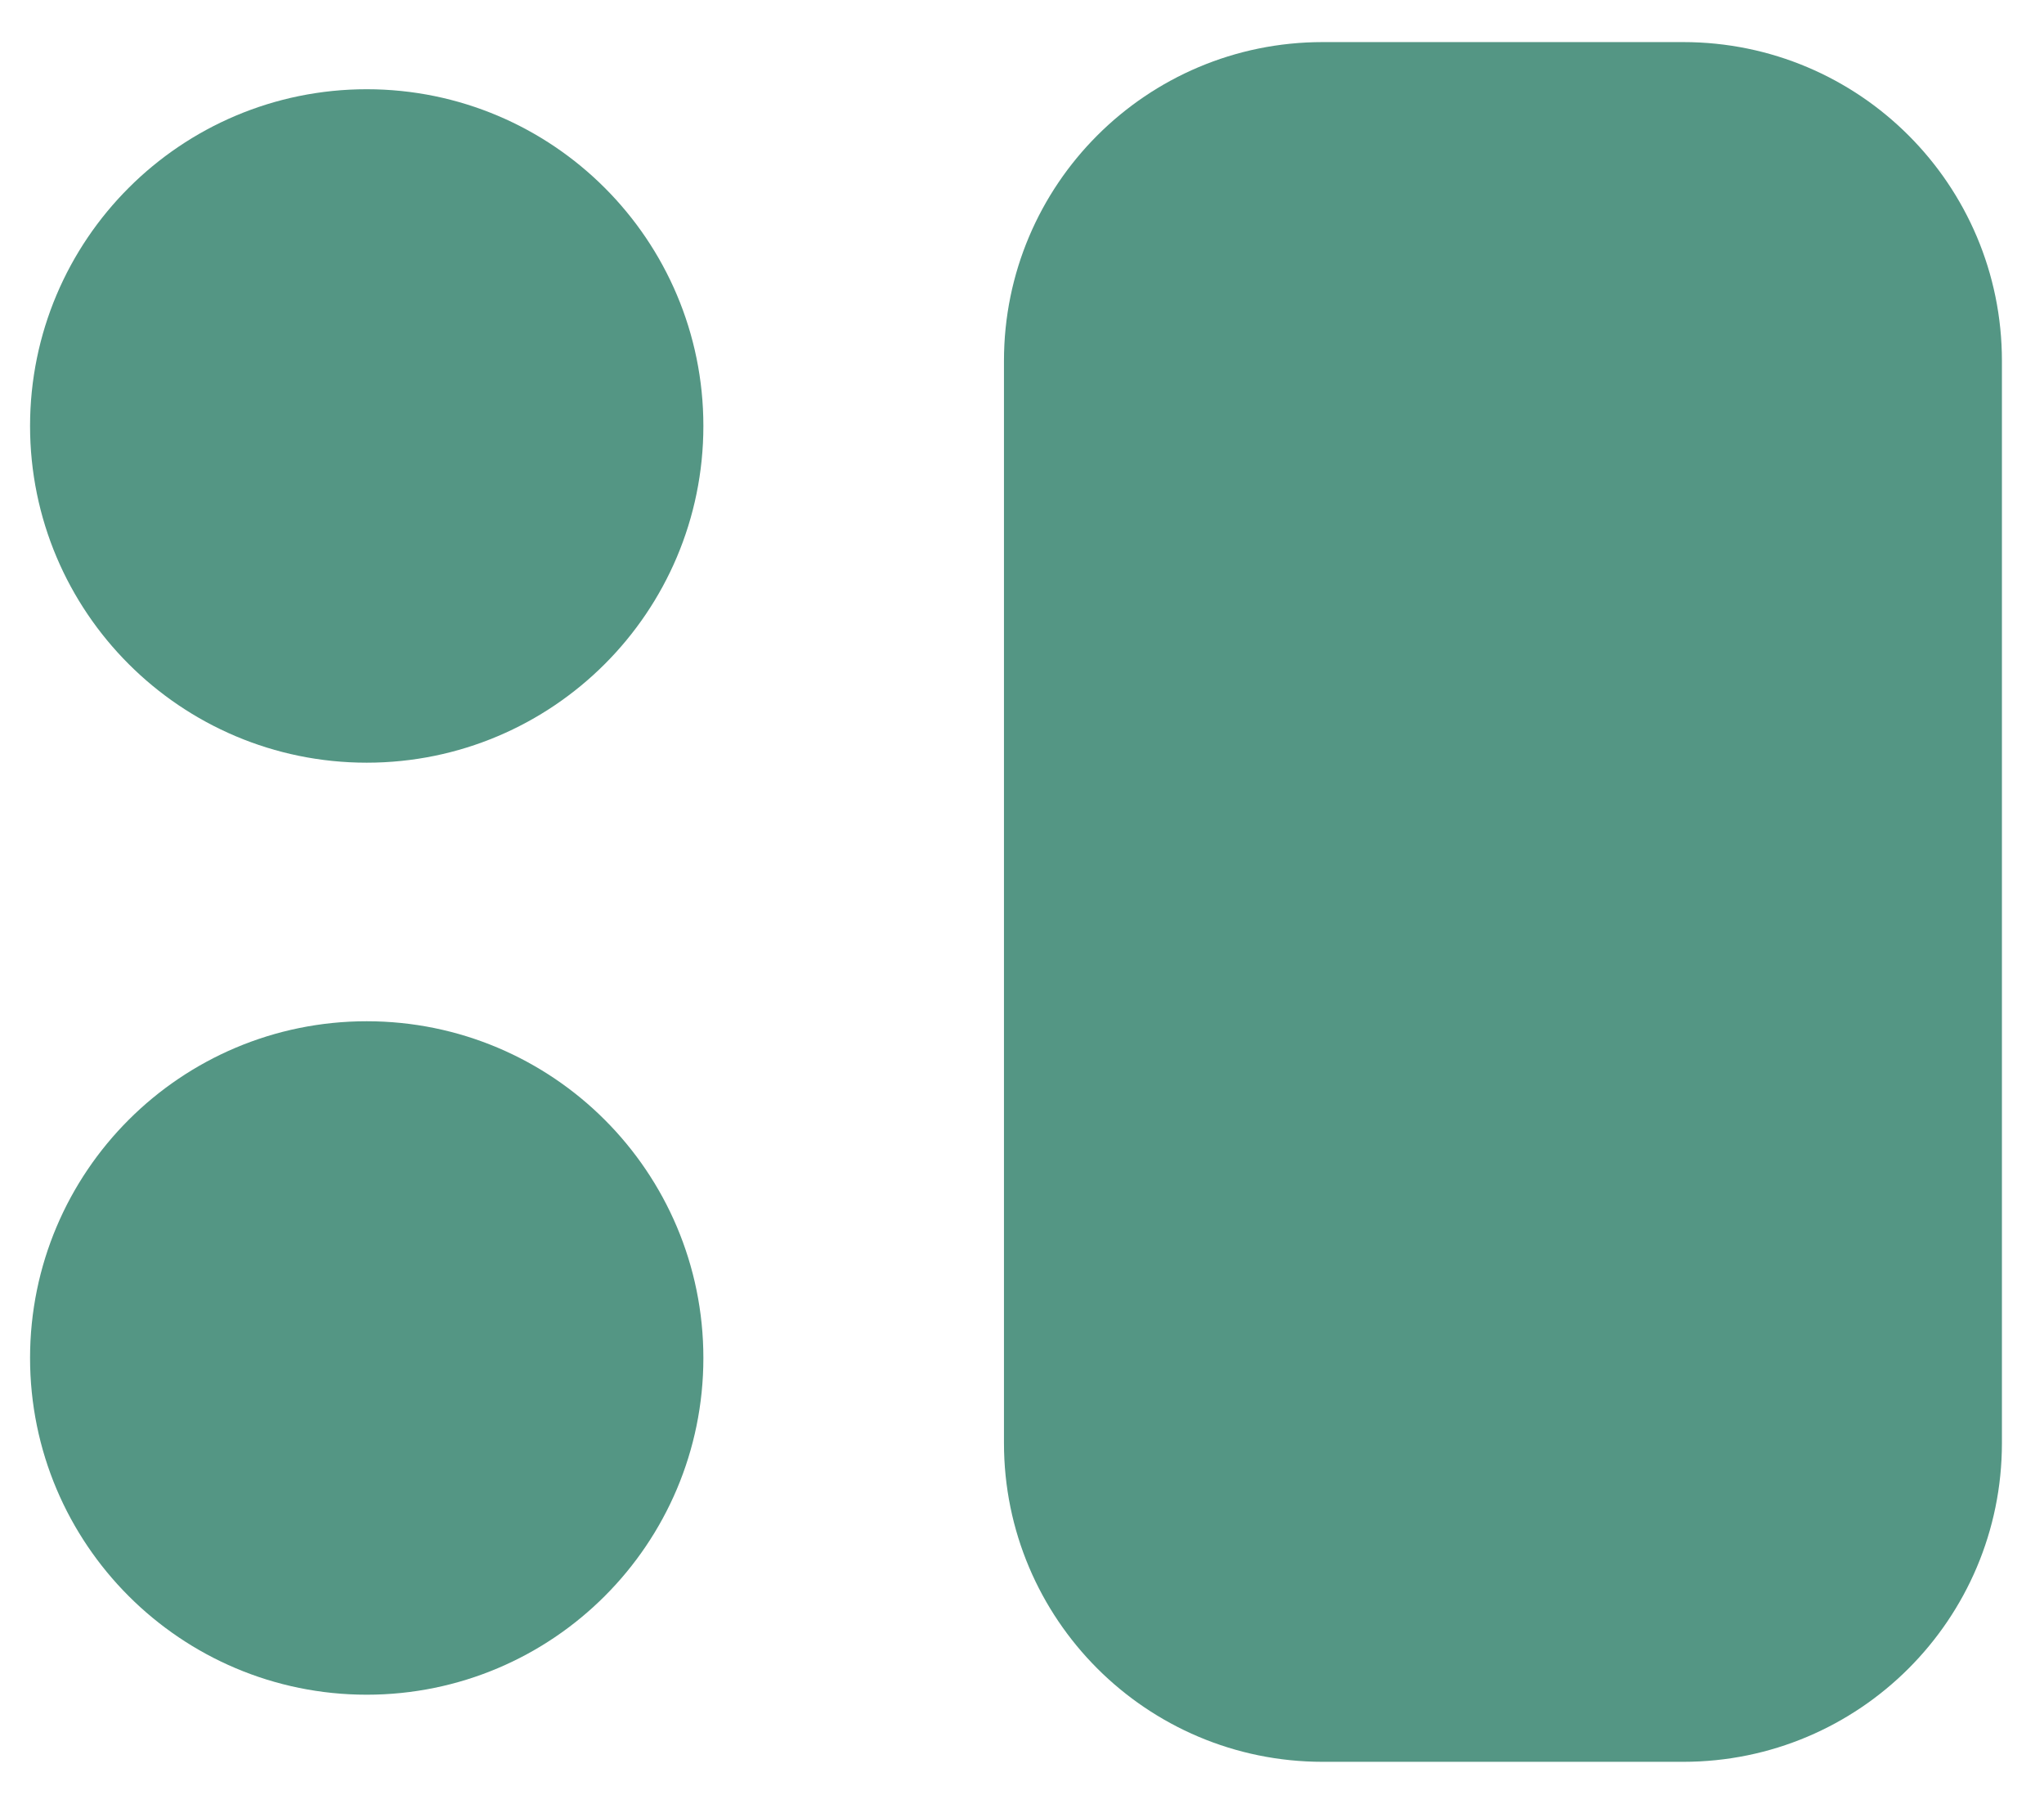
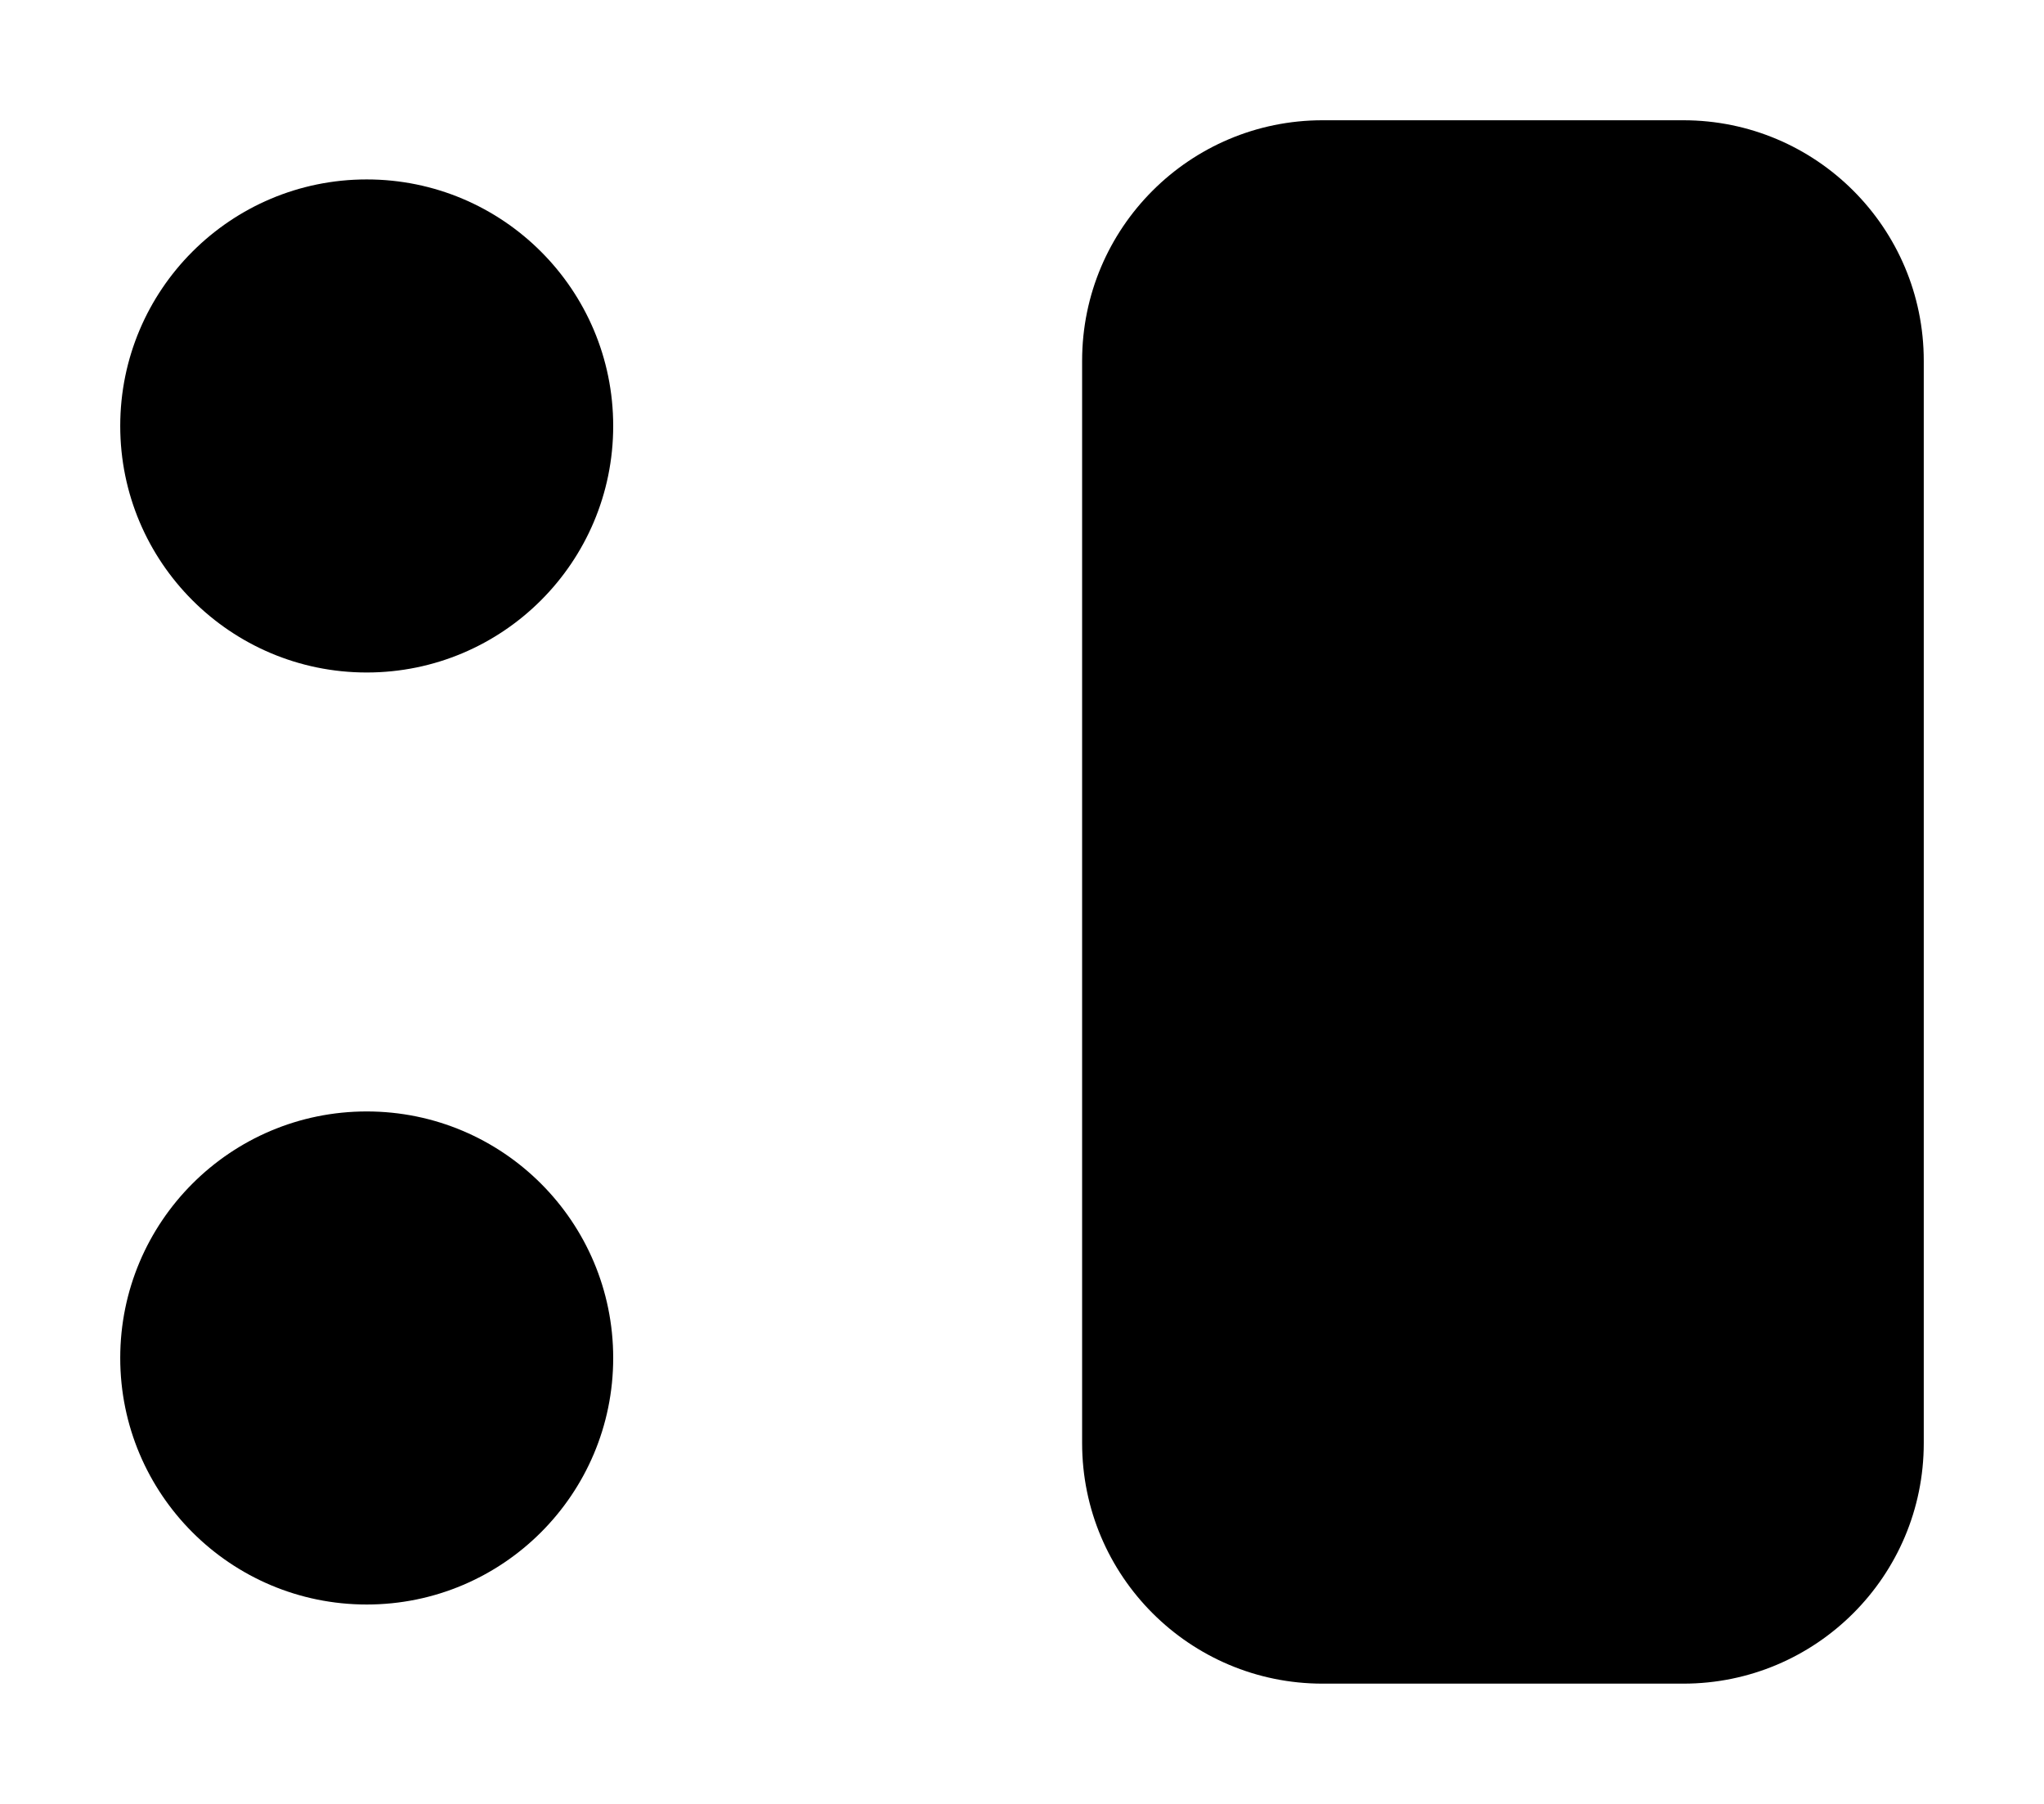
- <svg xmlns="http://www.w3.org/2000/svg" width="17" height="15" viewBox="0 0 17 15" fill="none">
-   <path fill-rule="evenodd" clip-rule="evenodd" d="M3.05 5.592C1.918 5.592 1 4.674 1 3.542C1 2.41 1.918 1.492 3.05 1.492C4.182 1.492 5.1 2.41 5.1 3.542C5.1 4.674 4.182 5.592 3.05 5.592Z" fill="#549684" stroke="#549684" stroke-width="1.5" stroke-linecap="round" stroke-linejoin="round" />
-   <path fill-rule="evenodd" clip-rule="evenodd" d="M3.05 13.342C1.918 13.342 1 12.424 1 11.292C1 10.159 1.918 9.242 3.05 9.242C4.182 9.242 5.1 10.159 5.1 11.292C5.1 12.424 4.182 13.342 3.05 13.342Z" fill="#549684" stroke="#549684" stroke-width="1.5" stroke-linecap="round" stroke-linejoin="round" />
-   <rect x="9" y="1" width="7" height="13" rx="2" fill="#549684" stroke="#549684" stroke-width="1.3" />
+ <svg xmlns="http://www.w3.org/2000/svg" width="17" height="15" fill="currentColor" viewBox="0 0 17 15">
+   <path fill-rule="evenodd" d="M3.05 5.592a2.05 2.05 0 1 1 0-4.1 2.05 2.05 0 0 1 0 4.1Zm0 7.75a2.05 2.05 0 1 1 0-4.1 2.05 2.05 0 0 1 0 4.1Z" clip-rule="evenodd" />
+   <rect width="7" height="13" x="9" y="1" rx="2" />
</svg>
